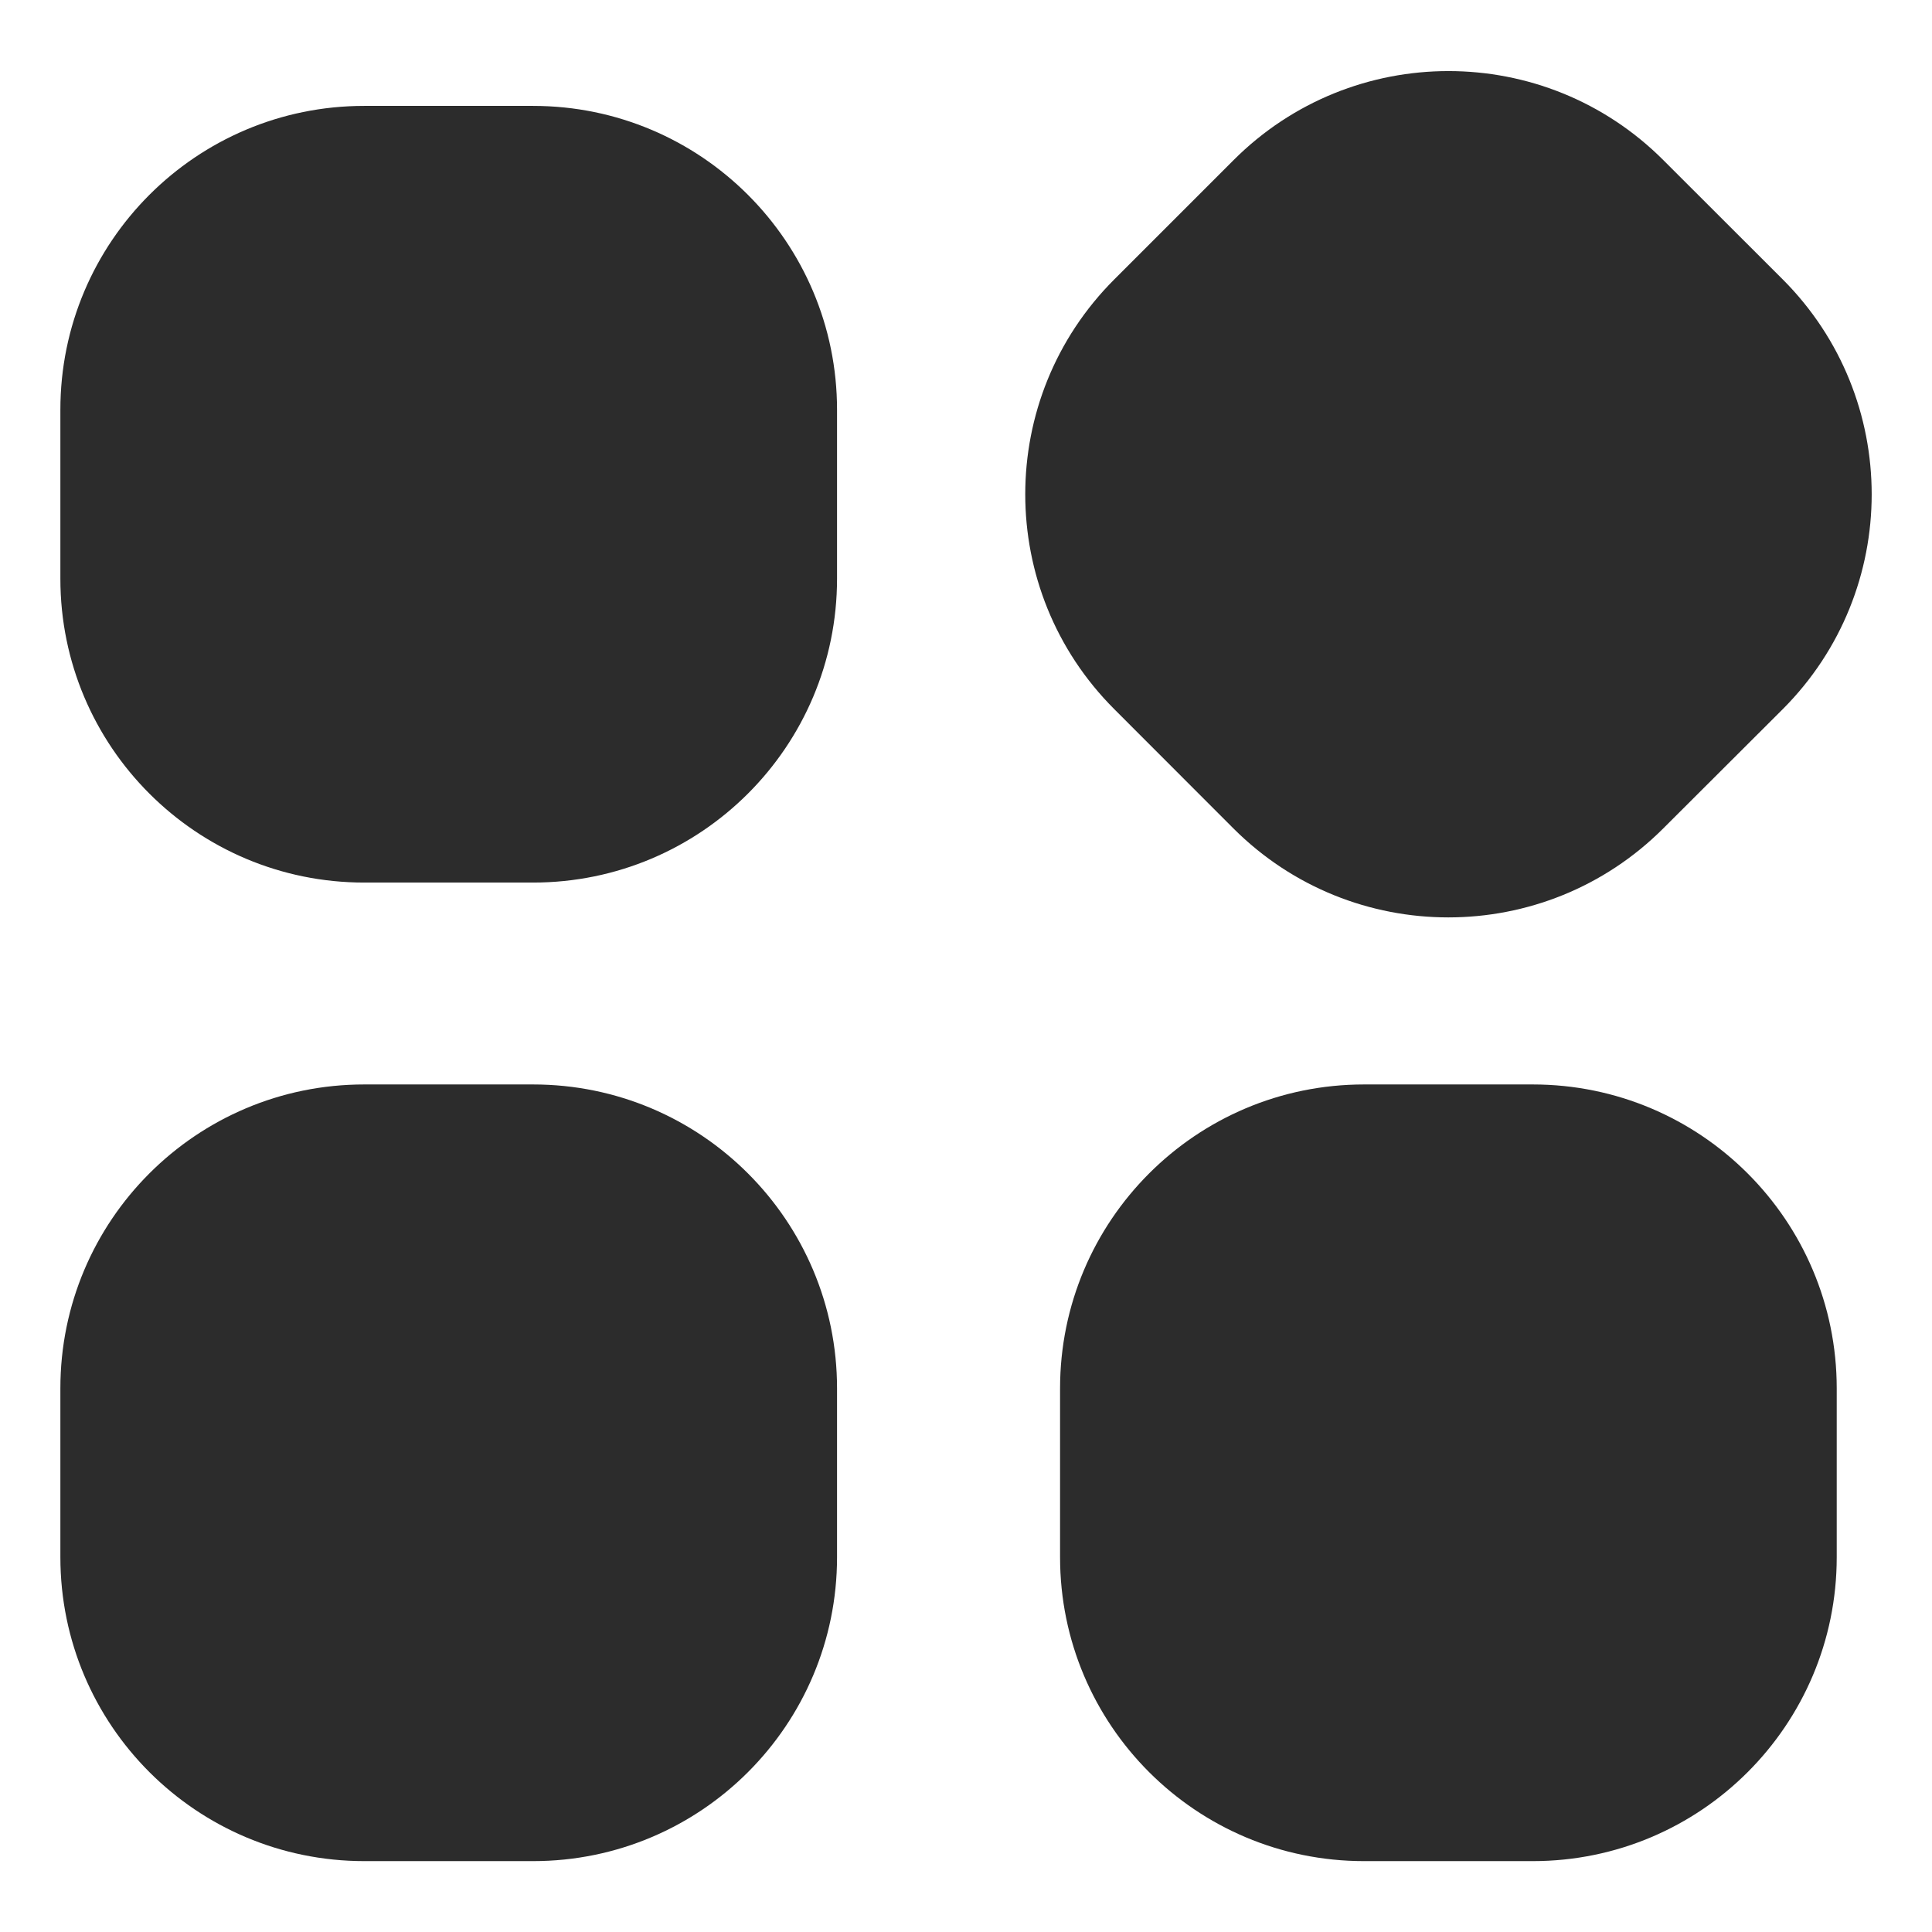
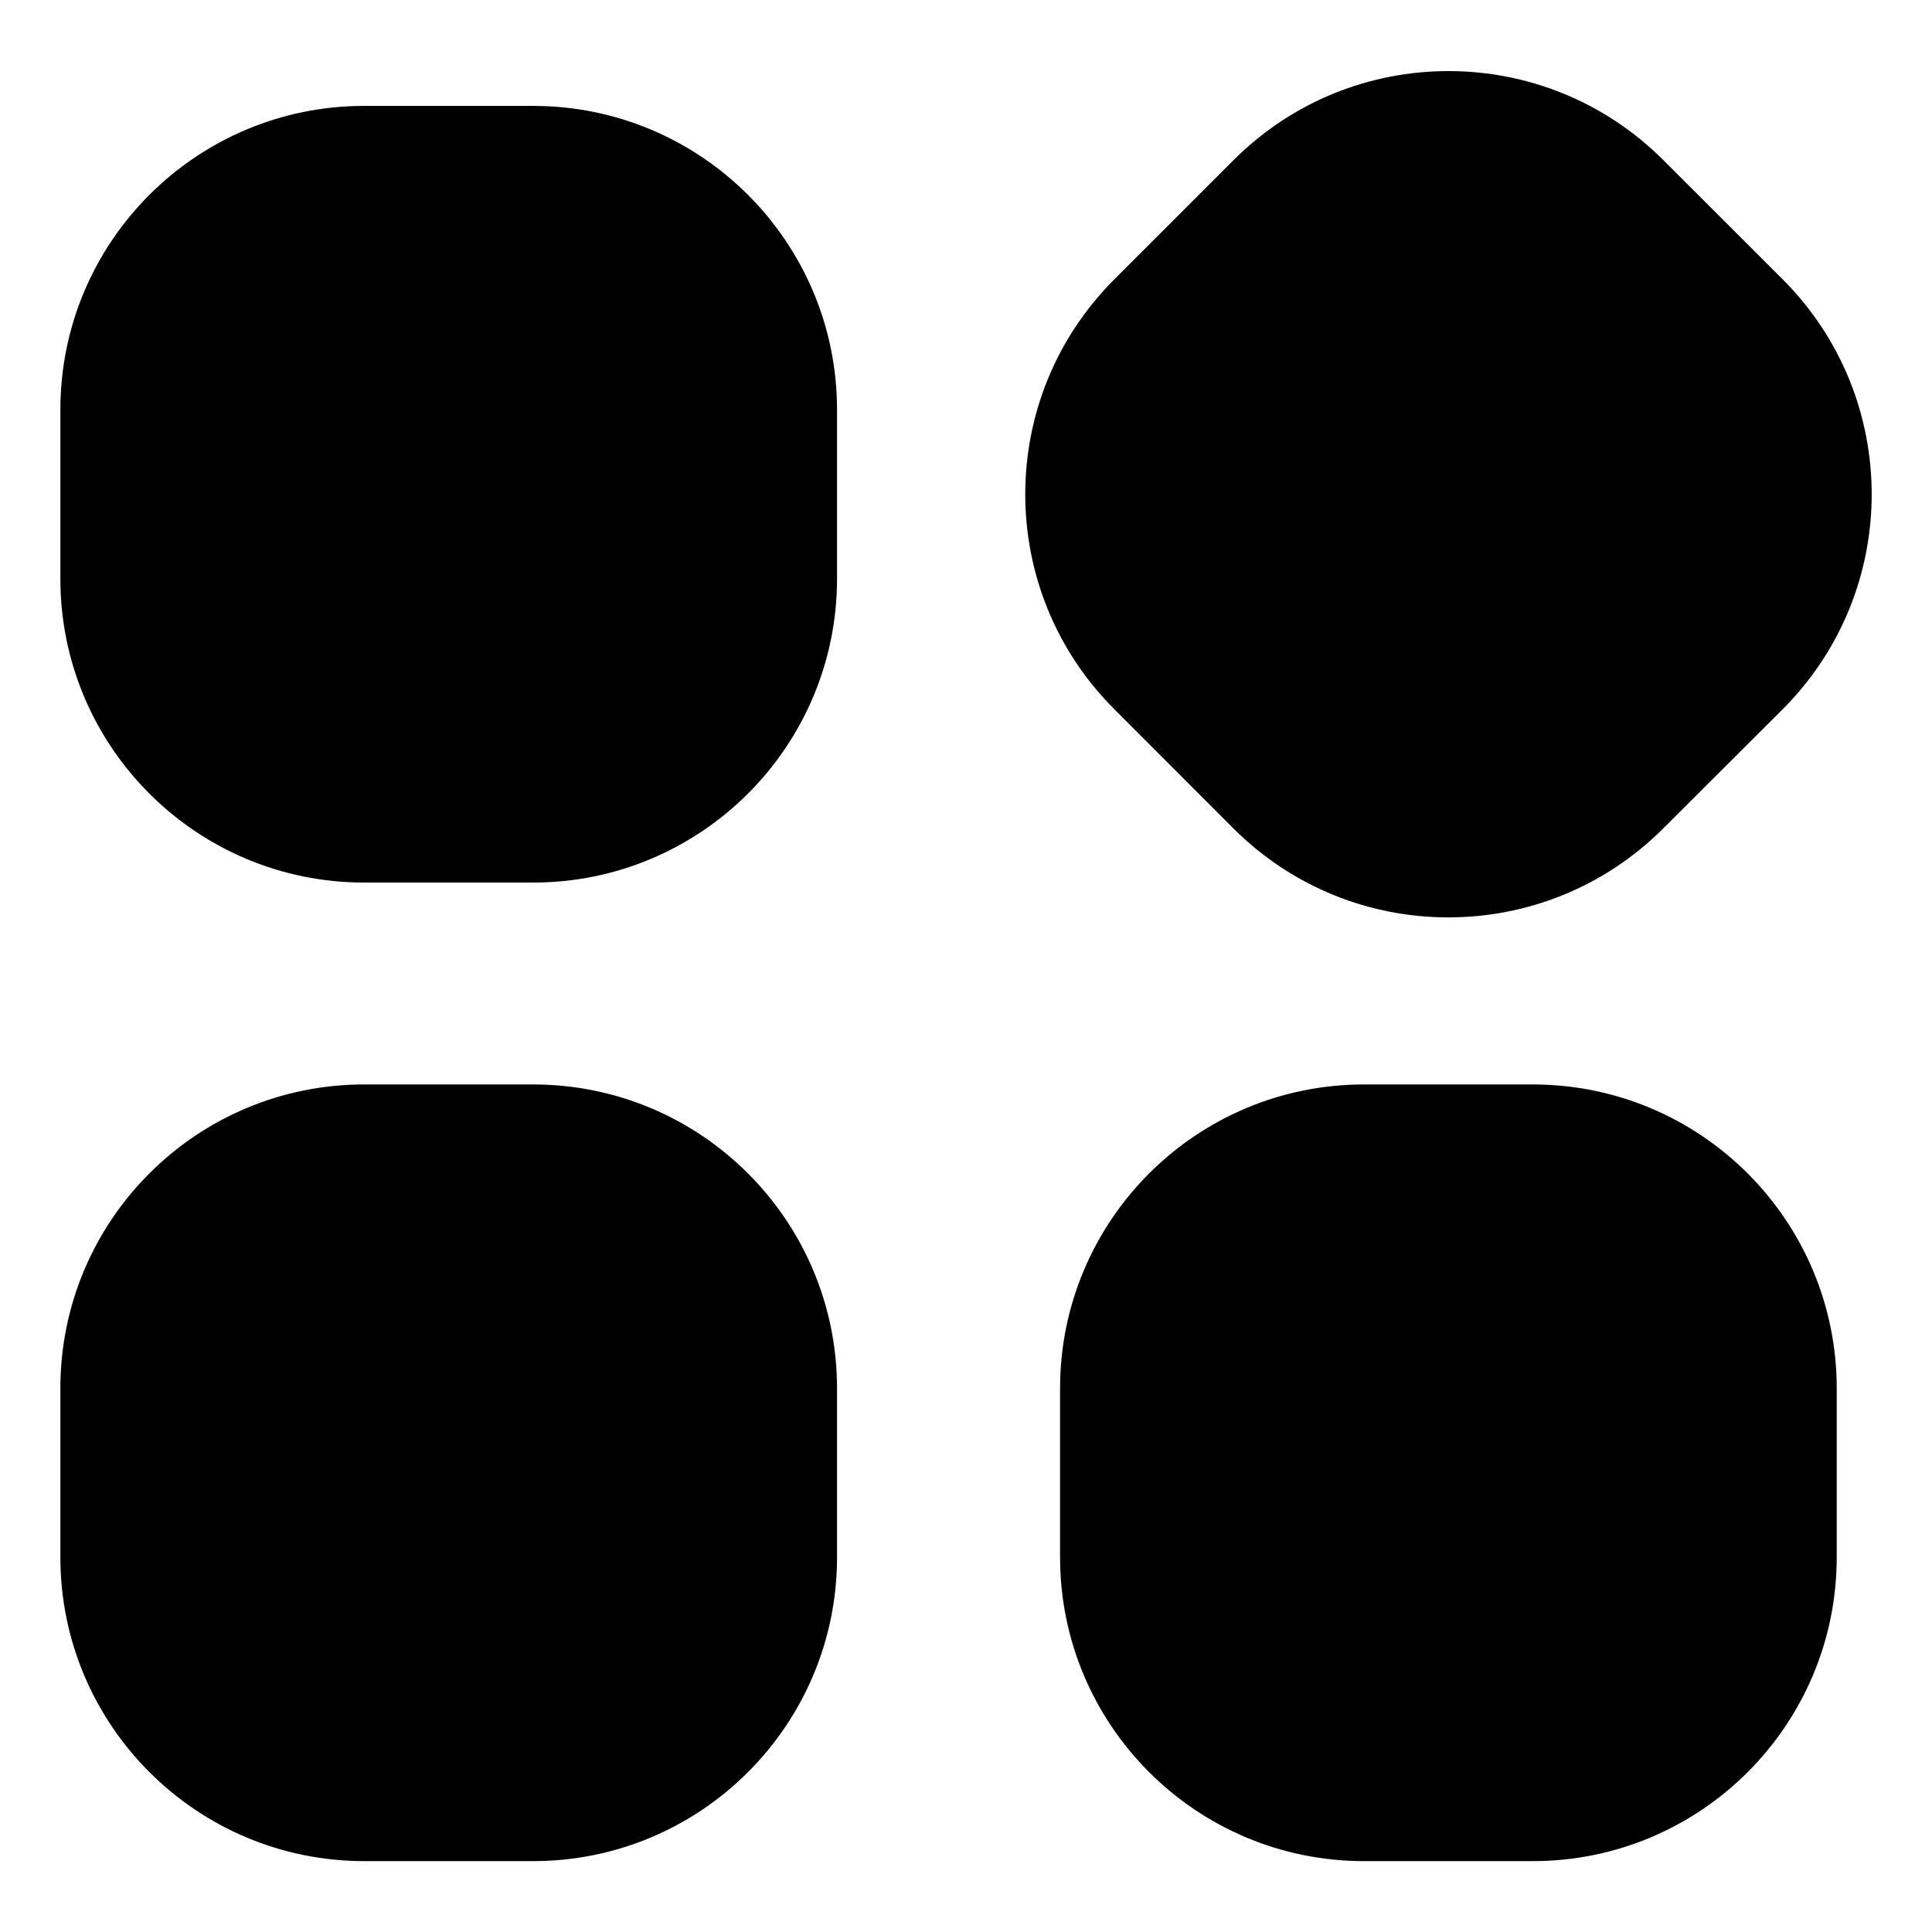
- <svg xmlns="http://www.w3.org/2000/svg" t="1516844952307" class="icon" style="" viewBox="0 0 1024 1024" version="1.1" p-id="6522" width="200" height="200">
+ <svg xmlns="http://www.w3.org/2000/svg" t="1516844952307" class="icon" style="" viewBox="0 0 1024 1024" version="1.1" p-id="6522" width="64" height="64">
  <defs>
    <style type="text/css" />
  </defs>
-   <path d="M881.536 439.104a161.152 161.152 0 0 1-227.776 0l-63.168-63.232a161.024 161.024 0 0 1 0-227.776l63.232-63.232a161.024 161.024 0 0 1 227.776 0l63.296 63.232a161.152 161.152 0 0 1 0 227.776l-63.36 63.232z m0 0M443.648 306.688a161.088 161.088 0 0 1-161.088 161.088H193.088A161.024 161.024 0 0 1 32 306.688V217.216A161.024 161.024 0 0 1 193.088 56.128h89.472a161.088 161.088 0 0 1 161.088 161.088v89.472z m0 0M973.504 825.344a161.088 161.088 0 0 1-161.088 161.088h-89.472a161.088 161.088 0 0 1-161.088-161.088v-89.472a161.088 161.088 0 0 1 161.088-161.088h89.472a161.088 161.088 0 0 1 161.088 161.088v89.472z m0 0M443.648 825.344a161.088 161.088 0 0 1-161.088 161.088H193.088A161.088 161.088 0 0 1 32 825.344v-89.472a161.024 161.024 0 0 1 161.088-161.088h89.472a161.088 161.088 0 0 1 161.088 161.088v89.472z m0 0" p-id="6523" fill="#2c2c2c" />
+   <path d="M881.536 439.104a161.152 161.152 0 0 1-227.776 0l-63.168-63.232a161.024 161.024 0 0 1 0-227.776l63.232-63.232a161.024 161.024 0 0 1 227.776 0l63.296 63.232a161.152 161.152 0 0 1 0 227.776l-63.36 63.232z m0 0M443.648 306.688a161.088 161.088 0 0 1-161.088 161.088H193.088A161.024 161.024 0 0 1 32 306.688V217.216A161.024 161.024 0 0 1 193.088 56.128h89.472a161.088 161.088 0 0 1 161.088 161.088v89.472z m0 0M973.504 825.344a161.088 161.088 0 0 1-161.088 161.088h-89.472a161.088 161.088 0 0 1-161.088-161.088v-89.472a161.088 161.088 0 0 1 161.088-161.088h89.472a161.088 161.088 0 0 1 161.088 161.088v89.472z m0 0M443.648 825.344a161.088 161.088 0 0 1-161.088 161.088H193.088A161.088 161.088 0 0 1 32 825.344v-89.472a161.024 161.024 0 0 1 161.088-161.088h89.472a161.088 161.088 0 0 1 161.088 161.088v89.472z m0 0" p-id="6523" />
</svg>
